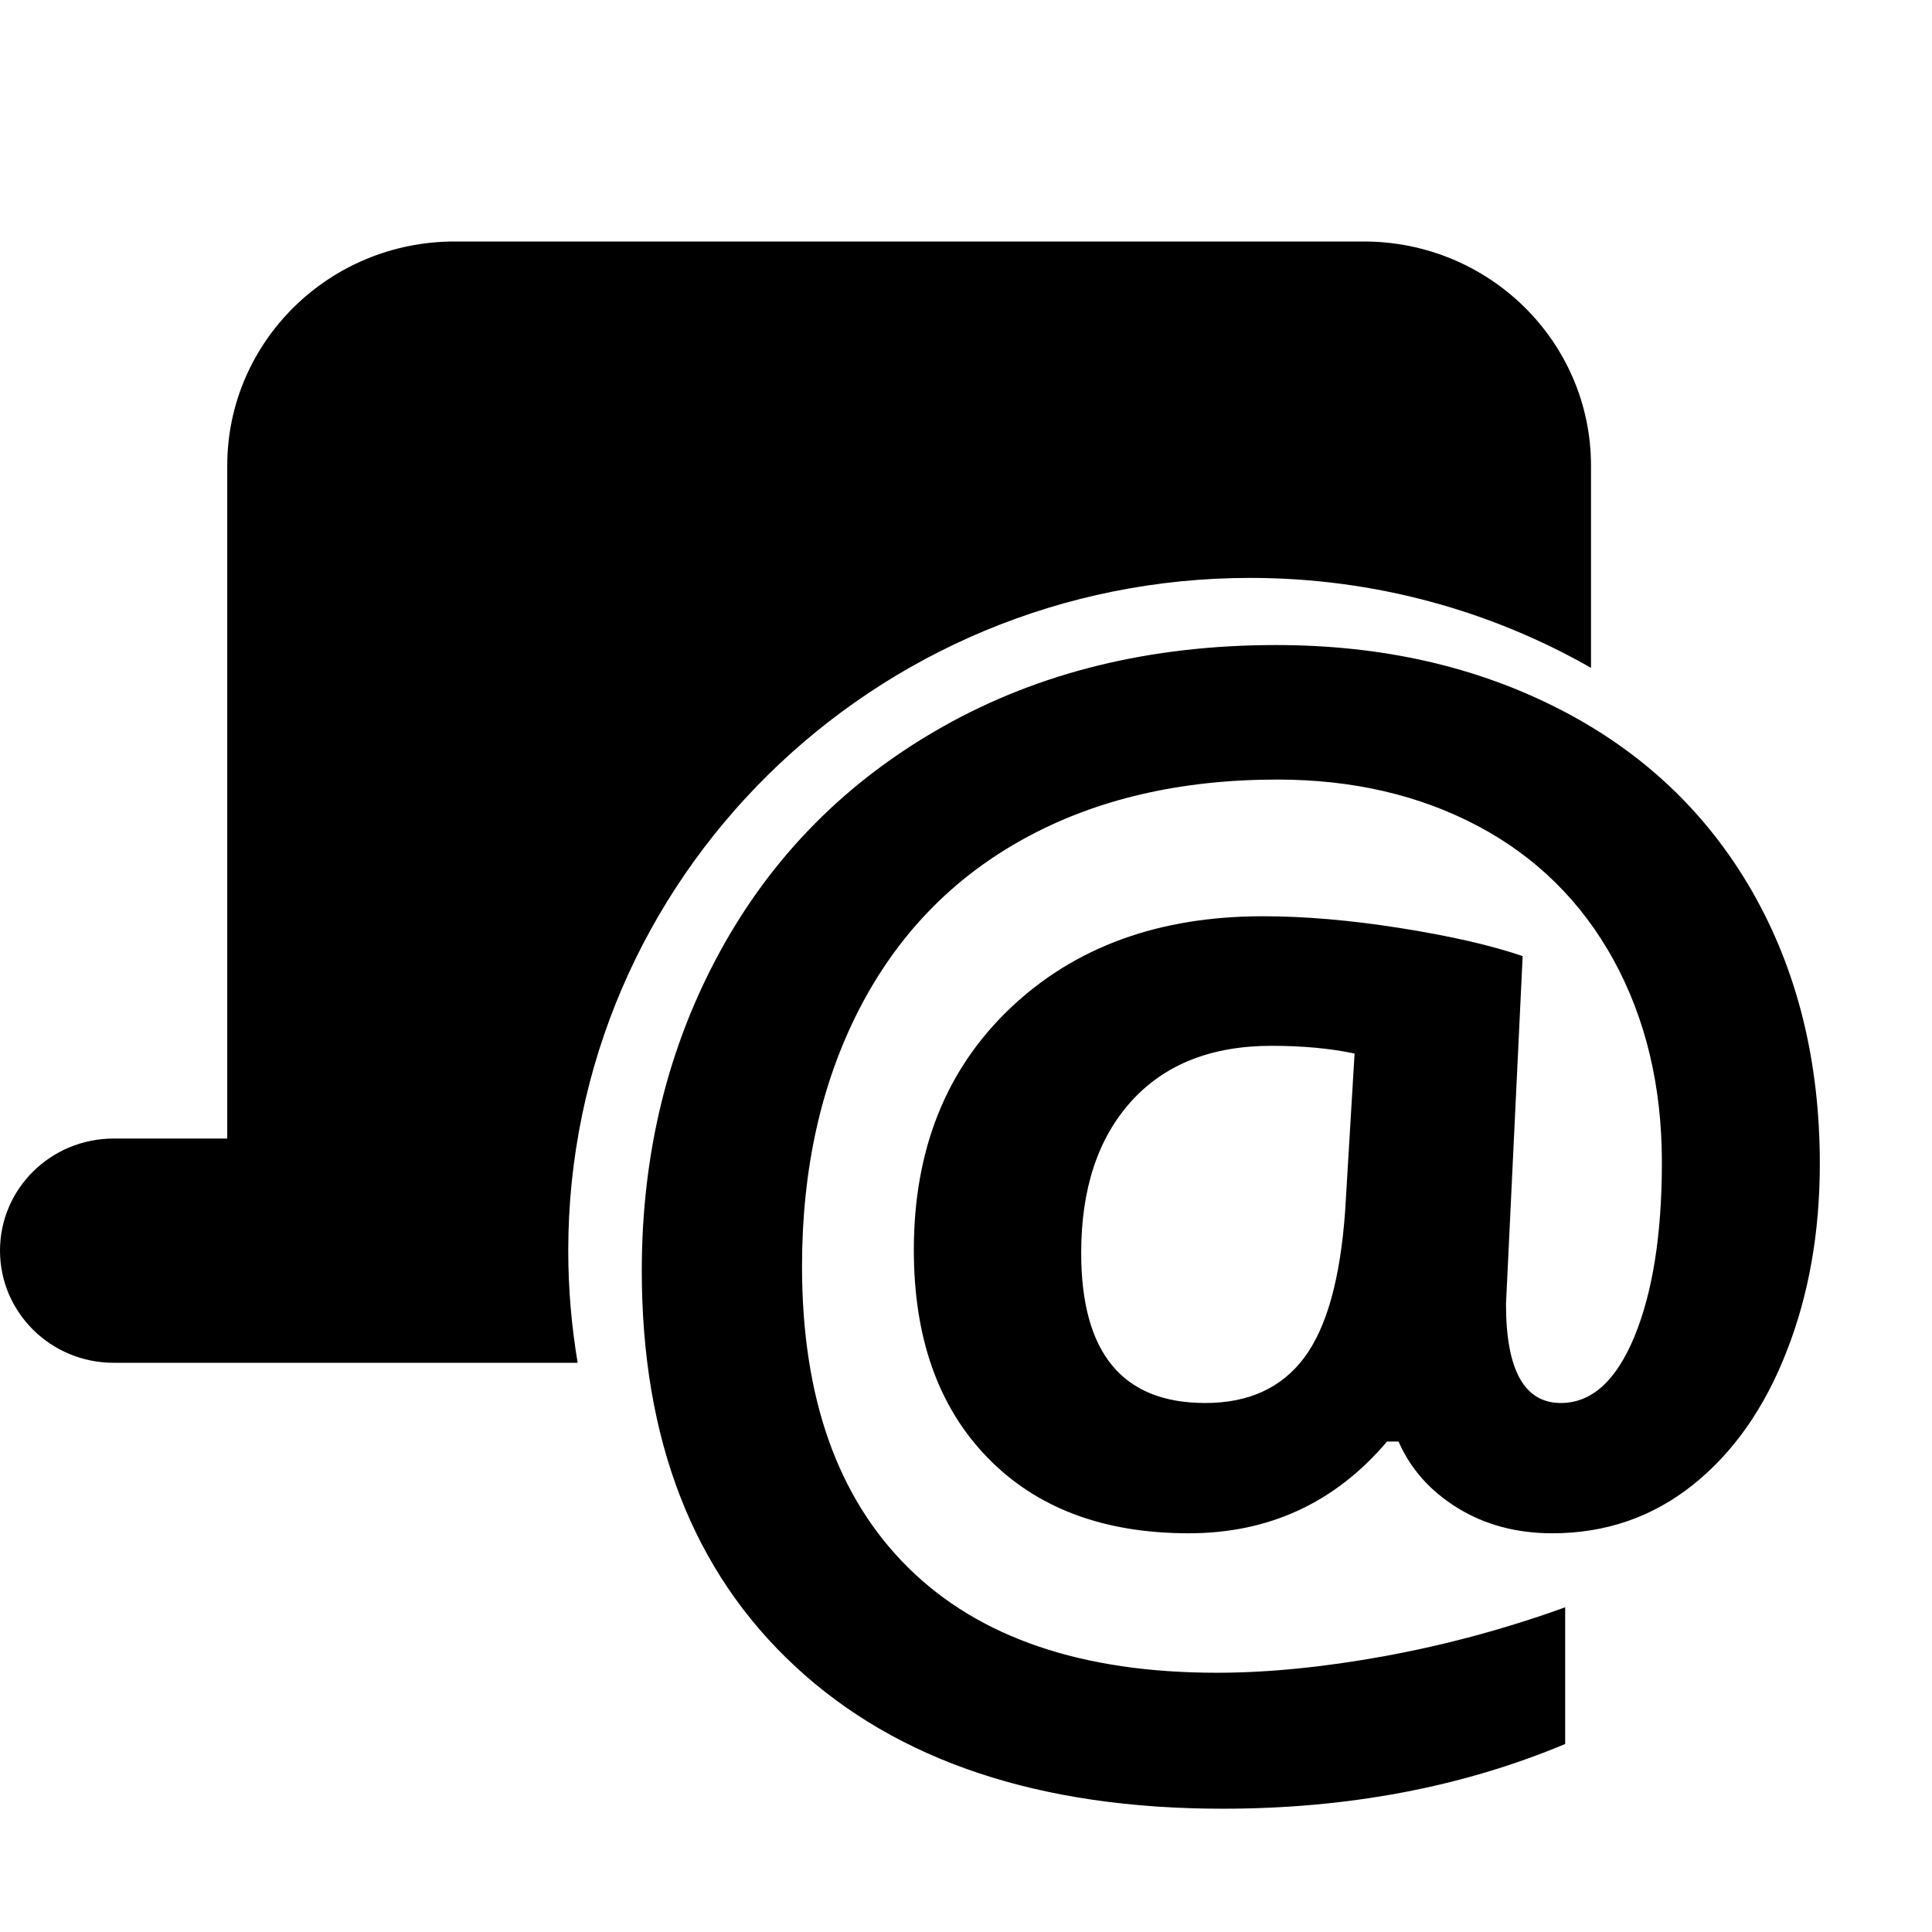
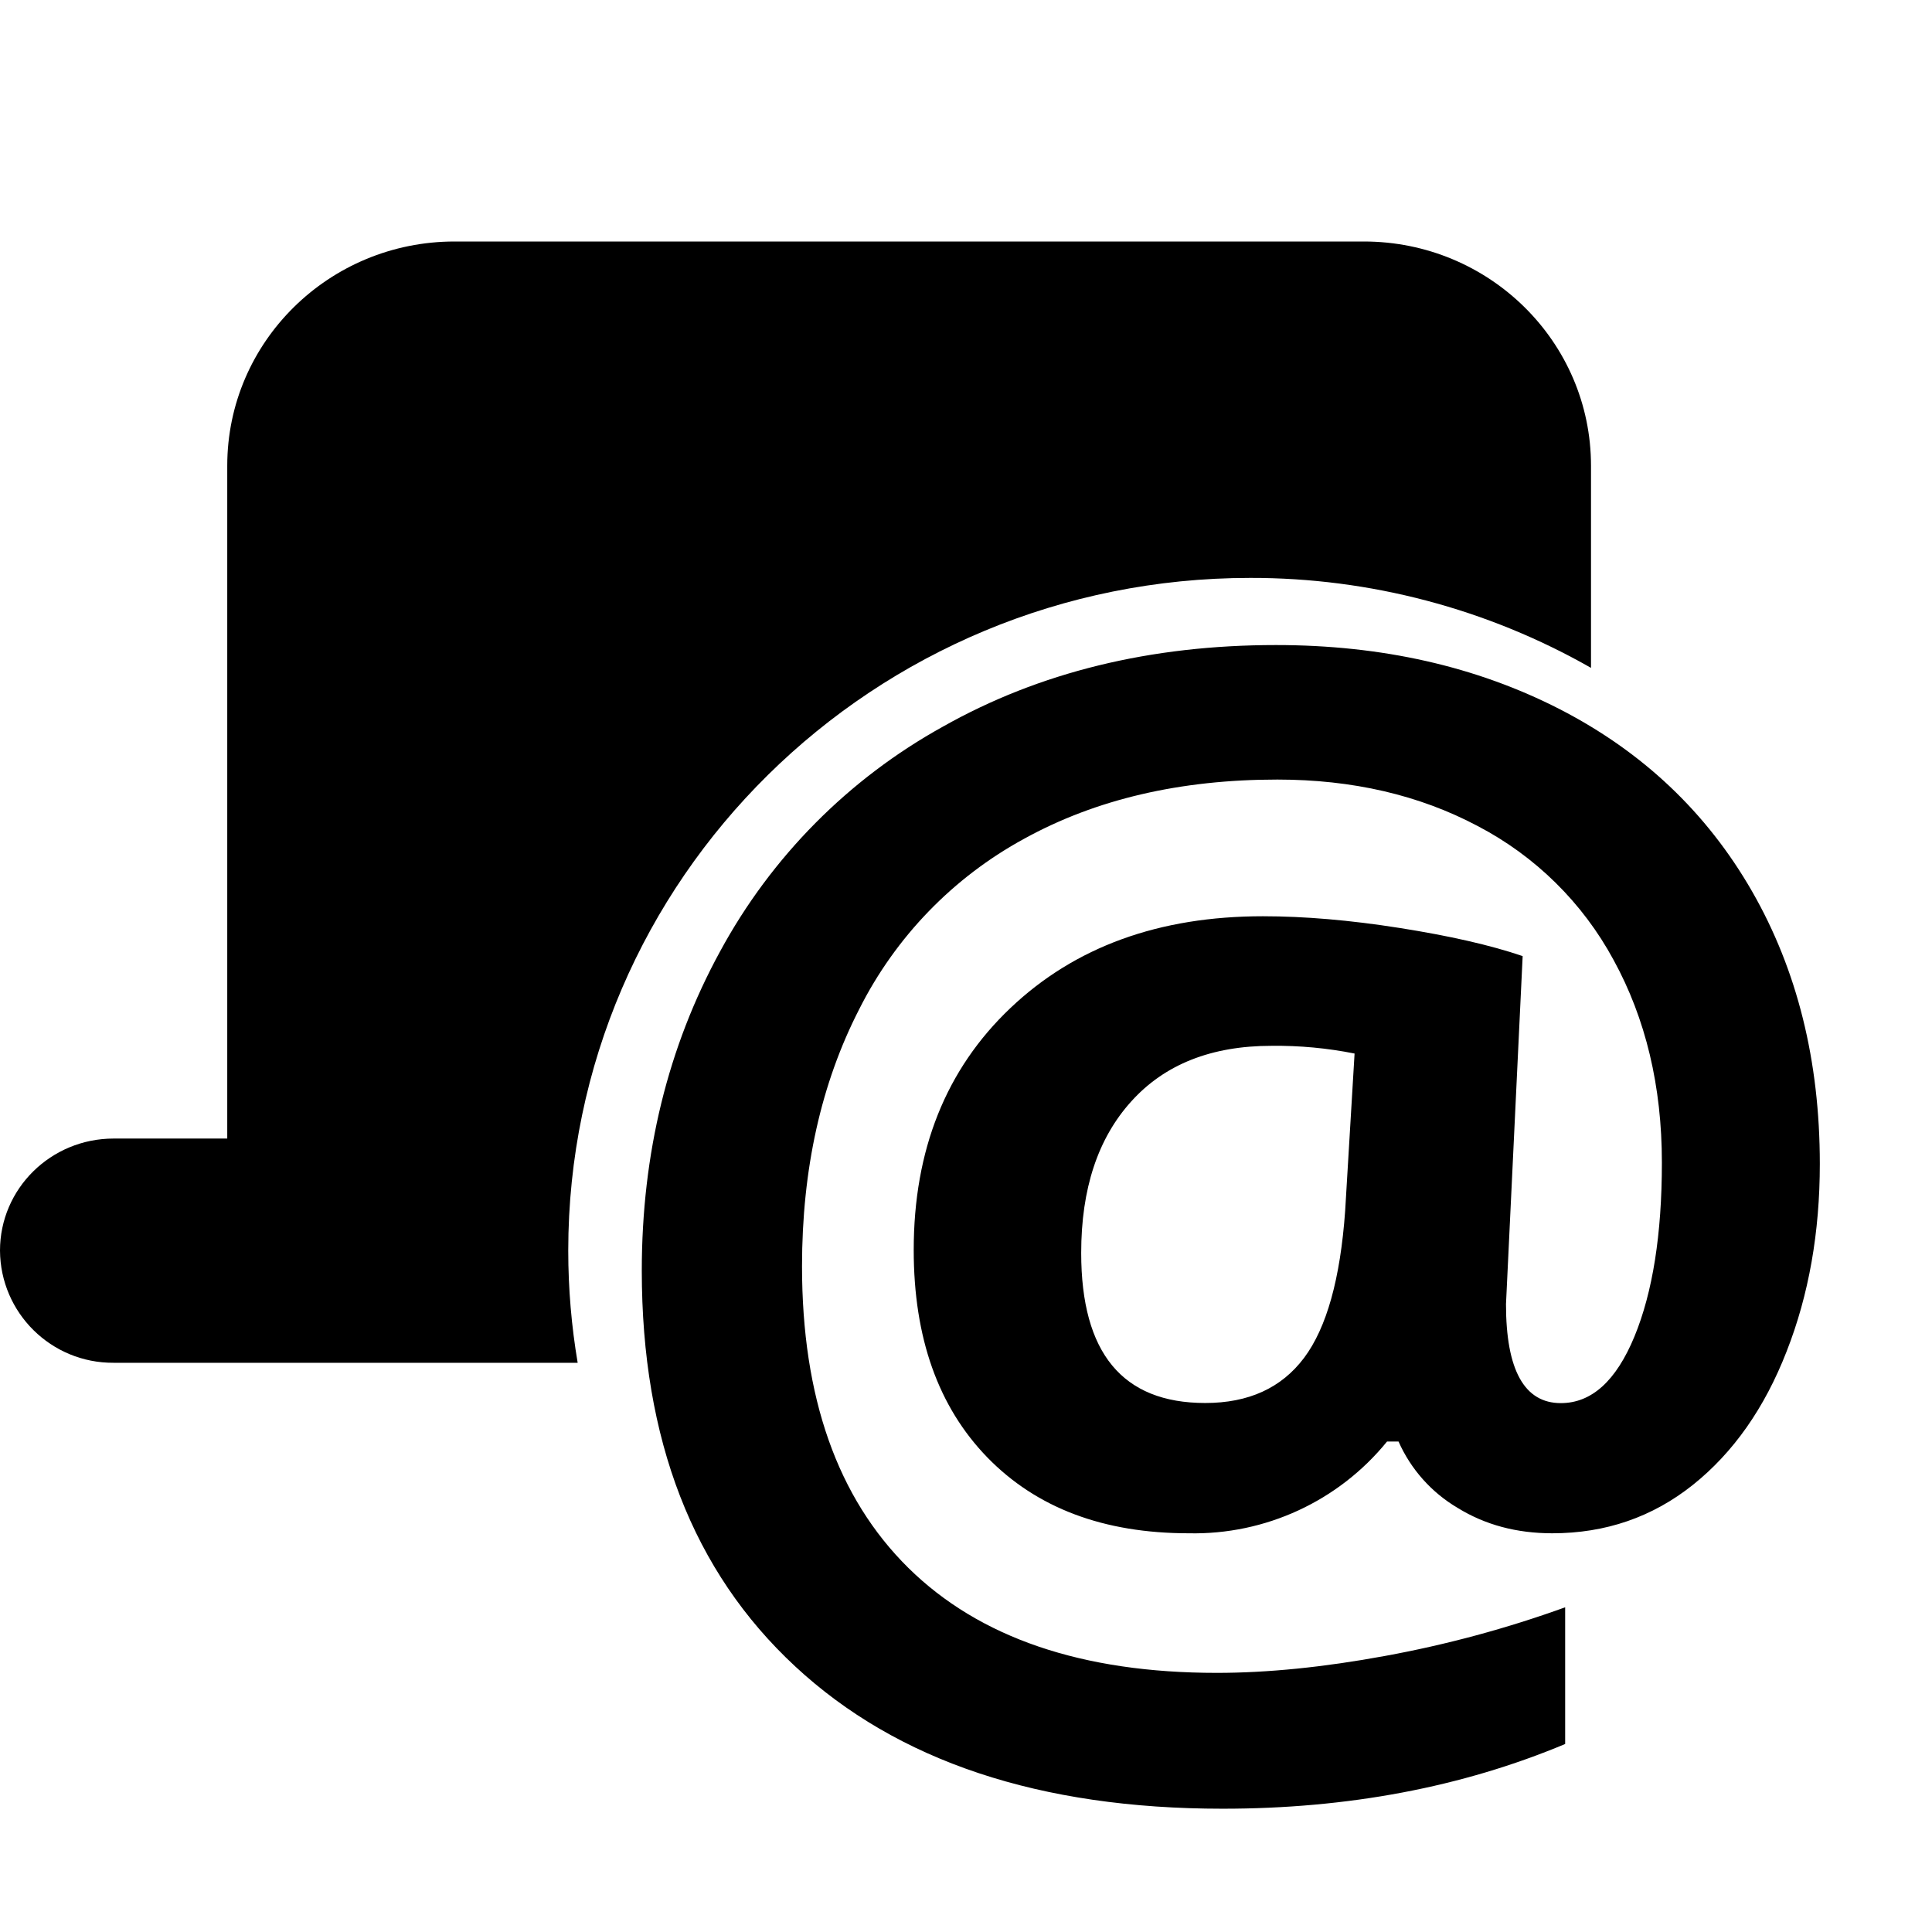
- <svg xmlns="http://www.w3.org/2000/svg" width="16px" height="16px" viewBox="0 0 16 16" version="1.1">
-   <defs />
-   <g id="Page-1" stroke="none" stroke-width="1" fill="none" fill-rule="evenodd">
-     <g id="Group-3" transform="translate(0, 2)" fill="#000000" fill-rule="nonzero">
-       <path d="M4.784,9.286 L0.941,9.286 C0.421,9.286 -6.36568236e-17,8.87 0,8.357 C6.36568236e-17,7.844 0.421,7.429 0.941,7.429 L1.882,7.429 L1.882,1.857 C1.882,0.831 2.725,0 3.765,0 L11.294,0 C12.334,0 13.176,0.831 13.176,1.857 L13.176,3.531 C12.346,3.057 11.382,2.786 10.353,2.786 C7.234,2.786 4.706,5.28 4.706,8.357 C4.706,8.674 4.733,8.984 4.784,9.286 Z" id="Combined-Shape" />
-       <path d="M15.071,7.639 C15.071,8.205 14.98,8.723 14.796,9.192 C14.613,9.662 14.354,10.03 14.02,10.297 C13.685,10.564 13.297,10.698 12.855,10.698 C12.56,10.698 12.299,10.628 12.072,10.489 C11.845,10.349 11.682,10.166 11.582,9.938 L11.487,9.938 C11.057,10.445 10.509,10.698 9.844,10.698 C9.139,10.698 8.583,10.489 8.177,10.07 C7.771,9.652 7.568,9.079 7.568,8.352 C7.568,7.523 7.834,6.855 8.368,6.348 C8.902,5.841 9.599,5.588 10.459,5.588 C10.802,5.588 11.179,5.62 11.591,5.685 C12.003,5.75 12.343,5.827 12.61,5.918 L12.472,8.8 C12.472,9.346 12.624,9.619 12.926,9.619 C13.181,9.619 13.384,9.436 13.536,9.068 C13.687,8.701 13.763,8.221 13.763,7.627 C13.763,6.995 13.629,6.436 13.363,5.95 C13.096,5.465 12.72,5.095 12.236,4.839 C11.753,4.584 11.2,4.456 10.579,4.456 C9.774,4.456 9.075,4.619 8.482,4.945 C7.888,5.271 7.433,5.742 7.116,6.357 C6.8,6.972 6.642,7.682 6.642,8.488 C6.642,9.572 6.935,10.404 7.523,10.984 C8.11,11.564 8.962,11.853 10.077,11.853 C10.499,11.853 10.963,11.807 11.469,11.715 C11.975,11.622 12.472,11.488 12.962,11.311 L12.962,12.443 C12.11,12.8 11.164,12.979 10.125,12.979 C8.611,12.979 7.431,12.586 6.585,11.8 C5.738,11.014 5.315,9.922 5.315,8.523 C5.315,7.552 5.531,6.671 5.963,5.88 C6.396,5.088 7.011,4.467 7.81,4.017 C8.608,3.567 9.527,3.342 10.567,3.342 C11.443,3.342 12.225,3.519 12.915,3.873 C13.604,4.226 14.135,4.729 14.51,5.381 C14.884,6.034 15.071,6.786 15.071,7.639 Z M8.954,8.376 C8.954,9.205 9.296,9.619 9.981,9.619 C10.34,9.619 10.612,9.495 10.8,9.245 C10.987,8.996 11.1,8.59 11.14,8.028 L11.218,6.725 C11.015,6.682 10.786,6.661 10.531,6.661 C10.033,6.661 9.646,6.814 9.369,7.12 C9.092,7.427 8.954,7.845 8.954,8.376 Z" id="@" />
-     </g>
+ <svg xmlns="http://www.w3.org/2000/svg" width="16" height="16">
+   <g fill="#000" fill-rule="nonzero">
+     <path d="M4.784 11.286H.941A.935.935 0 0 1 0 10.357c0-.513.421-.928.941-.928h.941V3.857C1.882 2.831 2.725 2 3.765 2h7.53c1.039 0 1.881.831 1.881 1.857v1.674a5.68 5.68 0 0 0-2.823-.745c-3.119 0-5.647 2.494-5.647 5.571 0 .317.027.627.078.929z" />
+     <path d="M15.071 9.639c0 .566-.091 1.084-.275 1.553-.183.47-.442.838-.776 1.105-.335.267-.723.401-1.165.401-.295 0-.556-.07-.783-.21a1.205 1.205 0 0 1-.49-.55h-.095a2.06 2.06 0 0 1-1.643.76c-.705 0-1.26-.21-1.667-.628-.406-.418-.61-.99-.61-1.718 0-.829.267-1.497.801-2.004.534-.507 1.23-.76 2.091-.76.343 0 .72.032 1.132.097.412.065.752.142 1.019.233l-.138 2.882c0 .546.152.82.454.82.255 0 .458-.184.61-.552.151-.367.227-.847.227-1.44 0-.633-.134-1.192-.4-1.678a2.698 2.698 0 0 0-1.127-1.11c-.483-.256-1.036-.384-1.657-.384-.805 0-1.504.163-2.097.49a3.29 3.29 0 0 0-1.366 1.411c-.316.615-.474 1.325-.474 2.13 0 1.085.293 1.917.88 2.497.588.58 1.44.87 2.555.87.422 0 .886-.047 1.392-.14a9.325 9.325 0 0 0 1.493-.403v1.132c-.852.357-1.798.536-2.837.536-1.514 0-2.694-.393-3.54-1.179-.847-.786-1.27-1.878-1.27-3.277 0-.97.216-1.852.648-2.643A4.67 4.67 0 0 1 7.81 6.017c.798-.45 1.717-.675 2.757-.675.876 0 1.658.177 2.348.53.689.354 1.22.857 1.595 1.51.374.652.561 1.404.561 2.257zm-6.117.737c0 .829.342 1.243 1.027 1.243.359 0 .631-.124.819-.374.187-.25.3-.655.34-1.217l.078-1.303a3.314 3.314 0 0 0-.687-.064c-.498 0-.885.153-1.162.46-.277.306-.415.724-.415 1.255z" />
  </g>
</svg>
